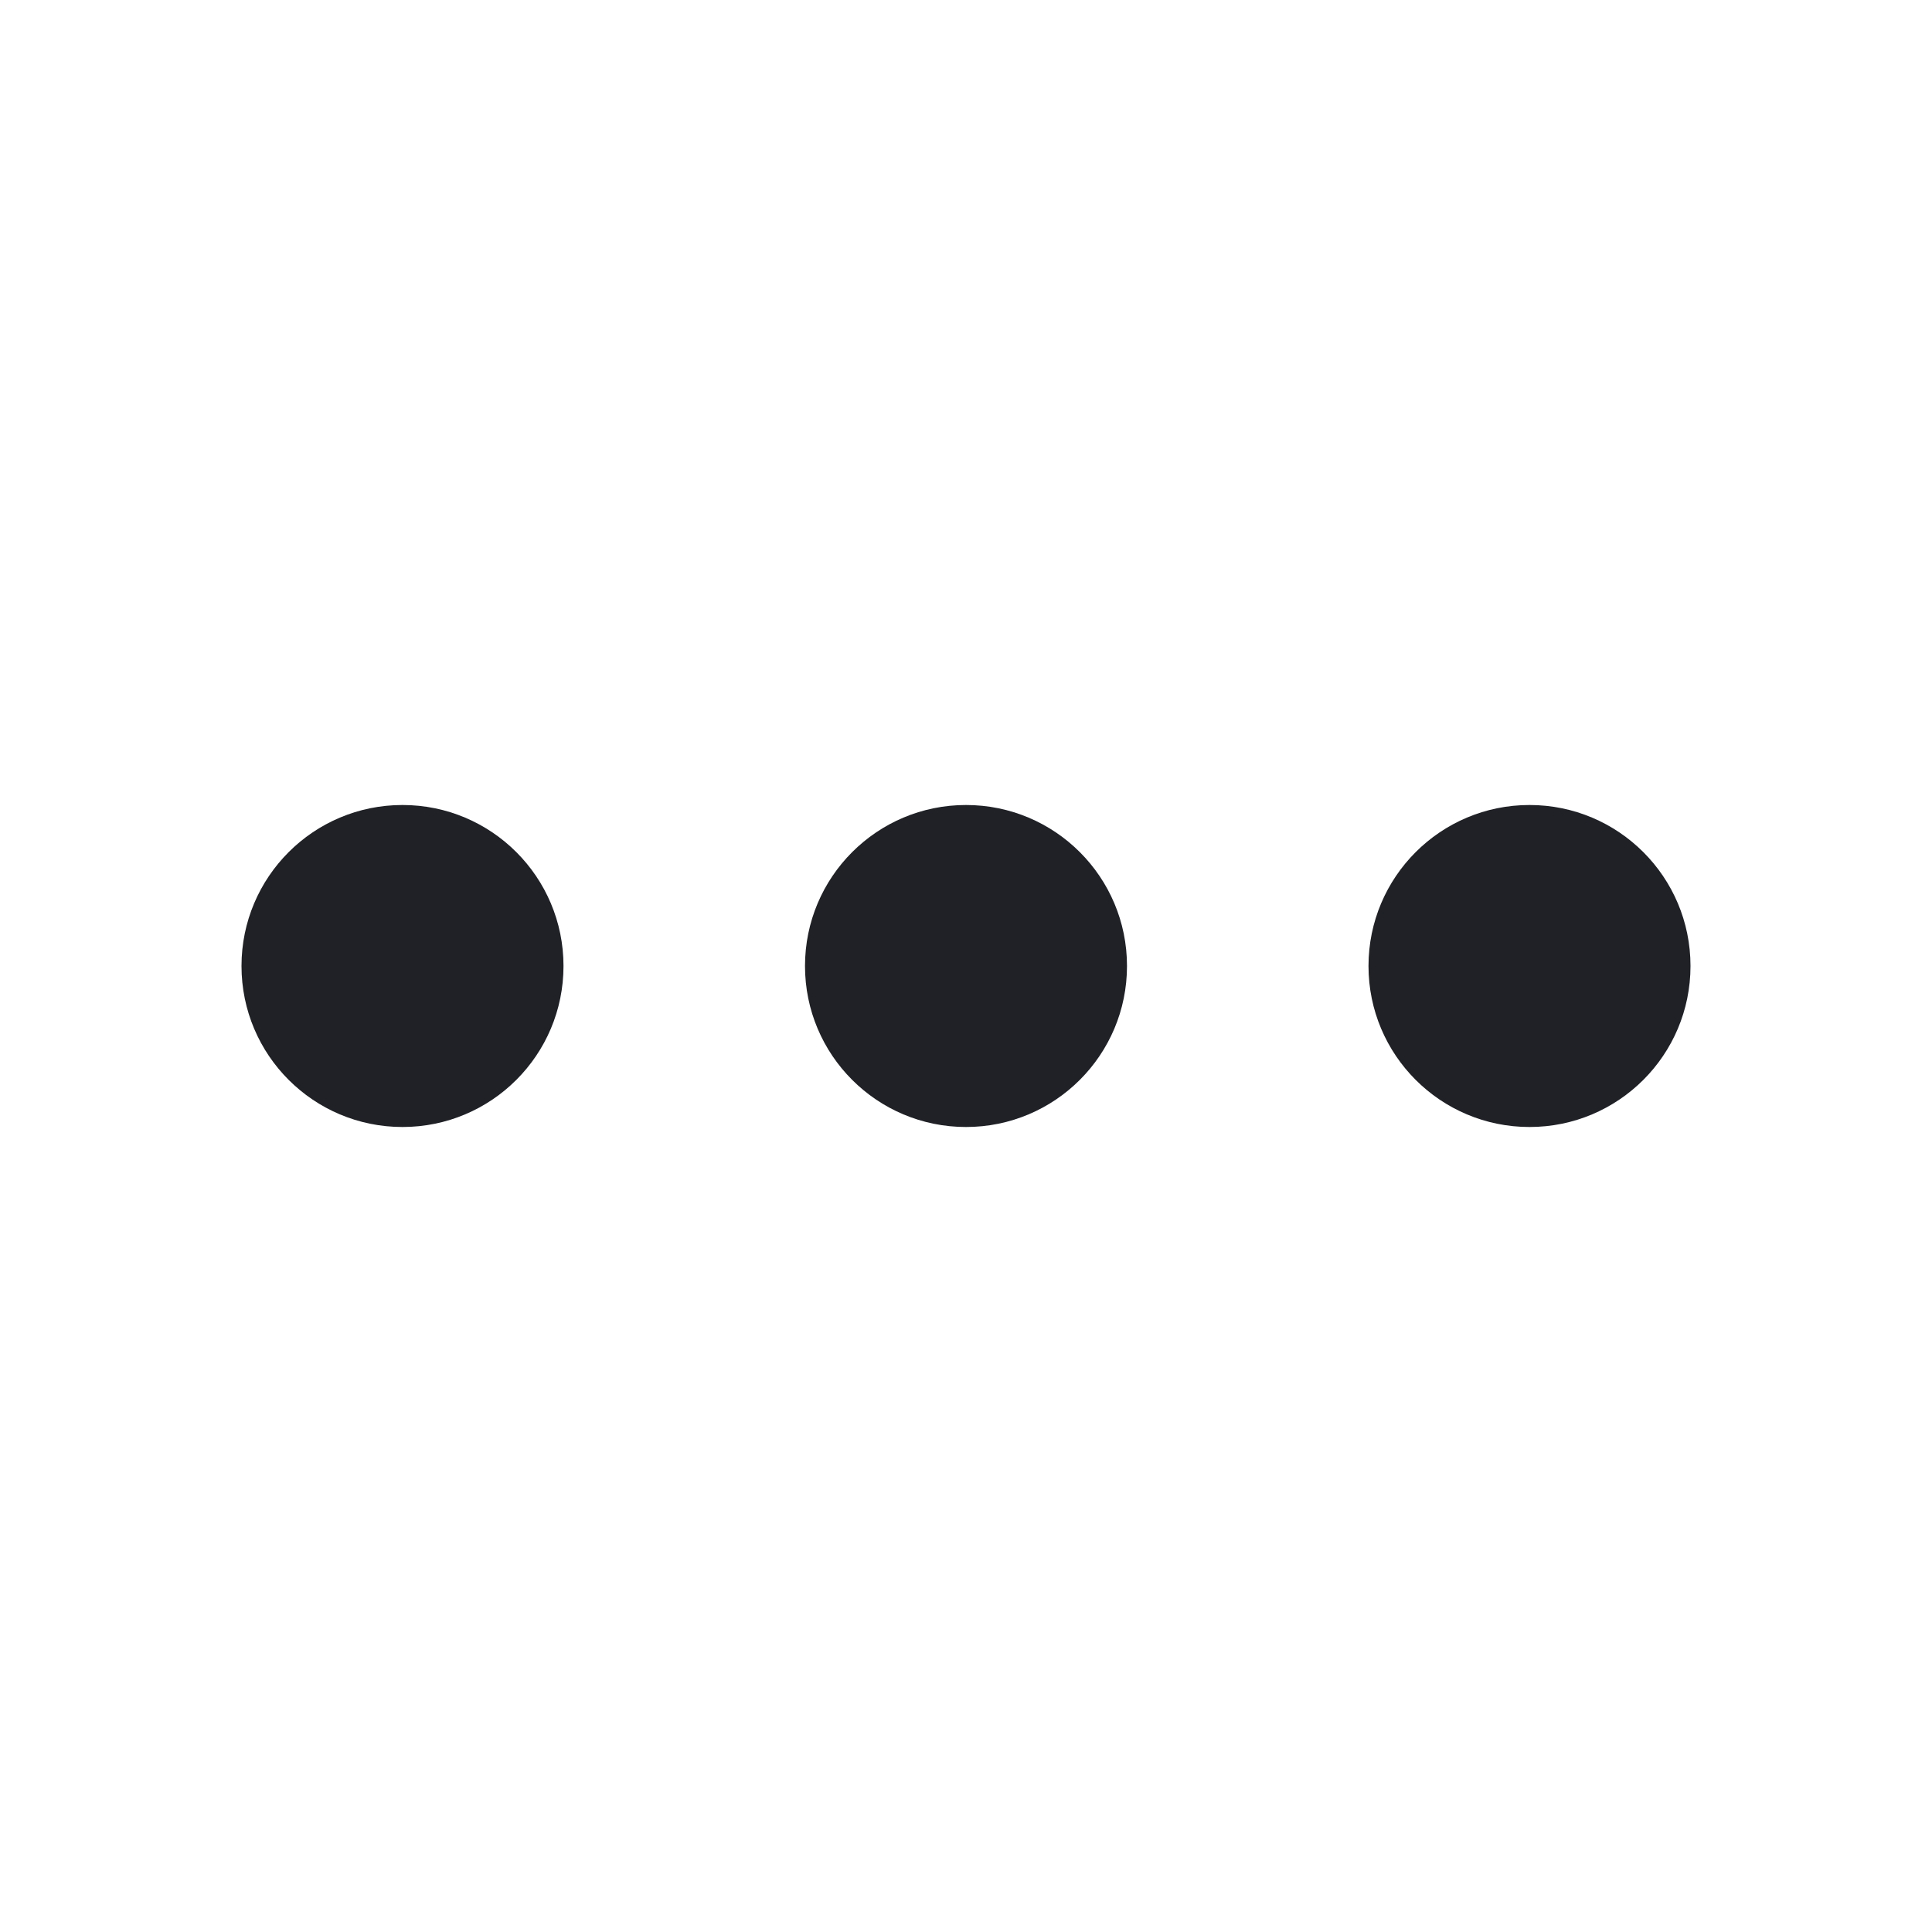
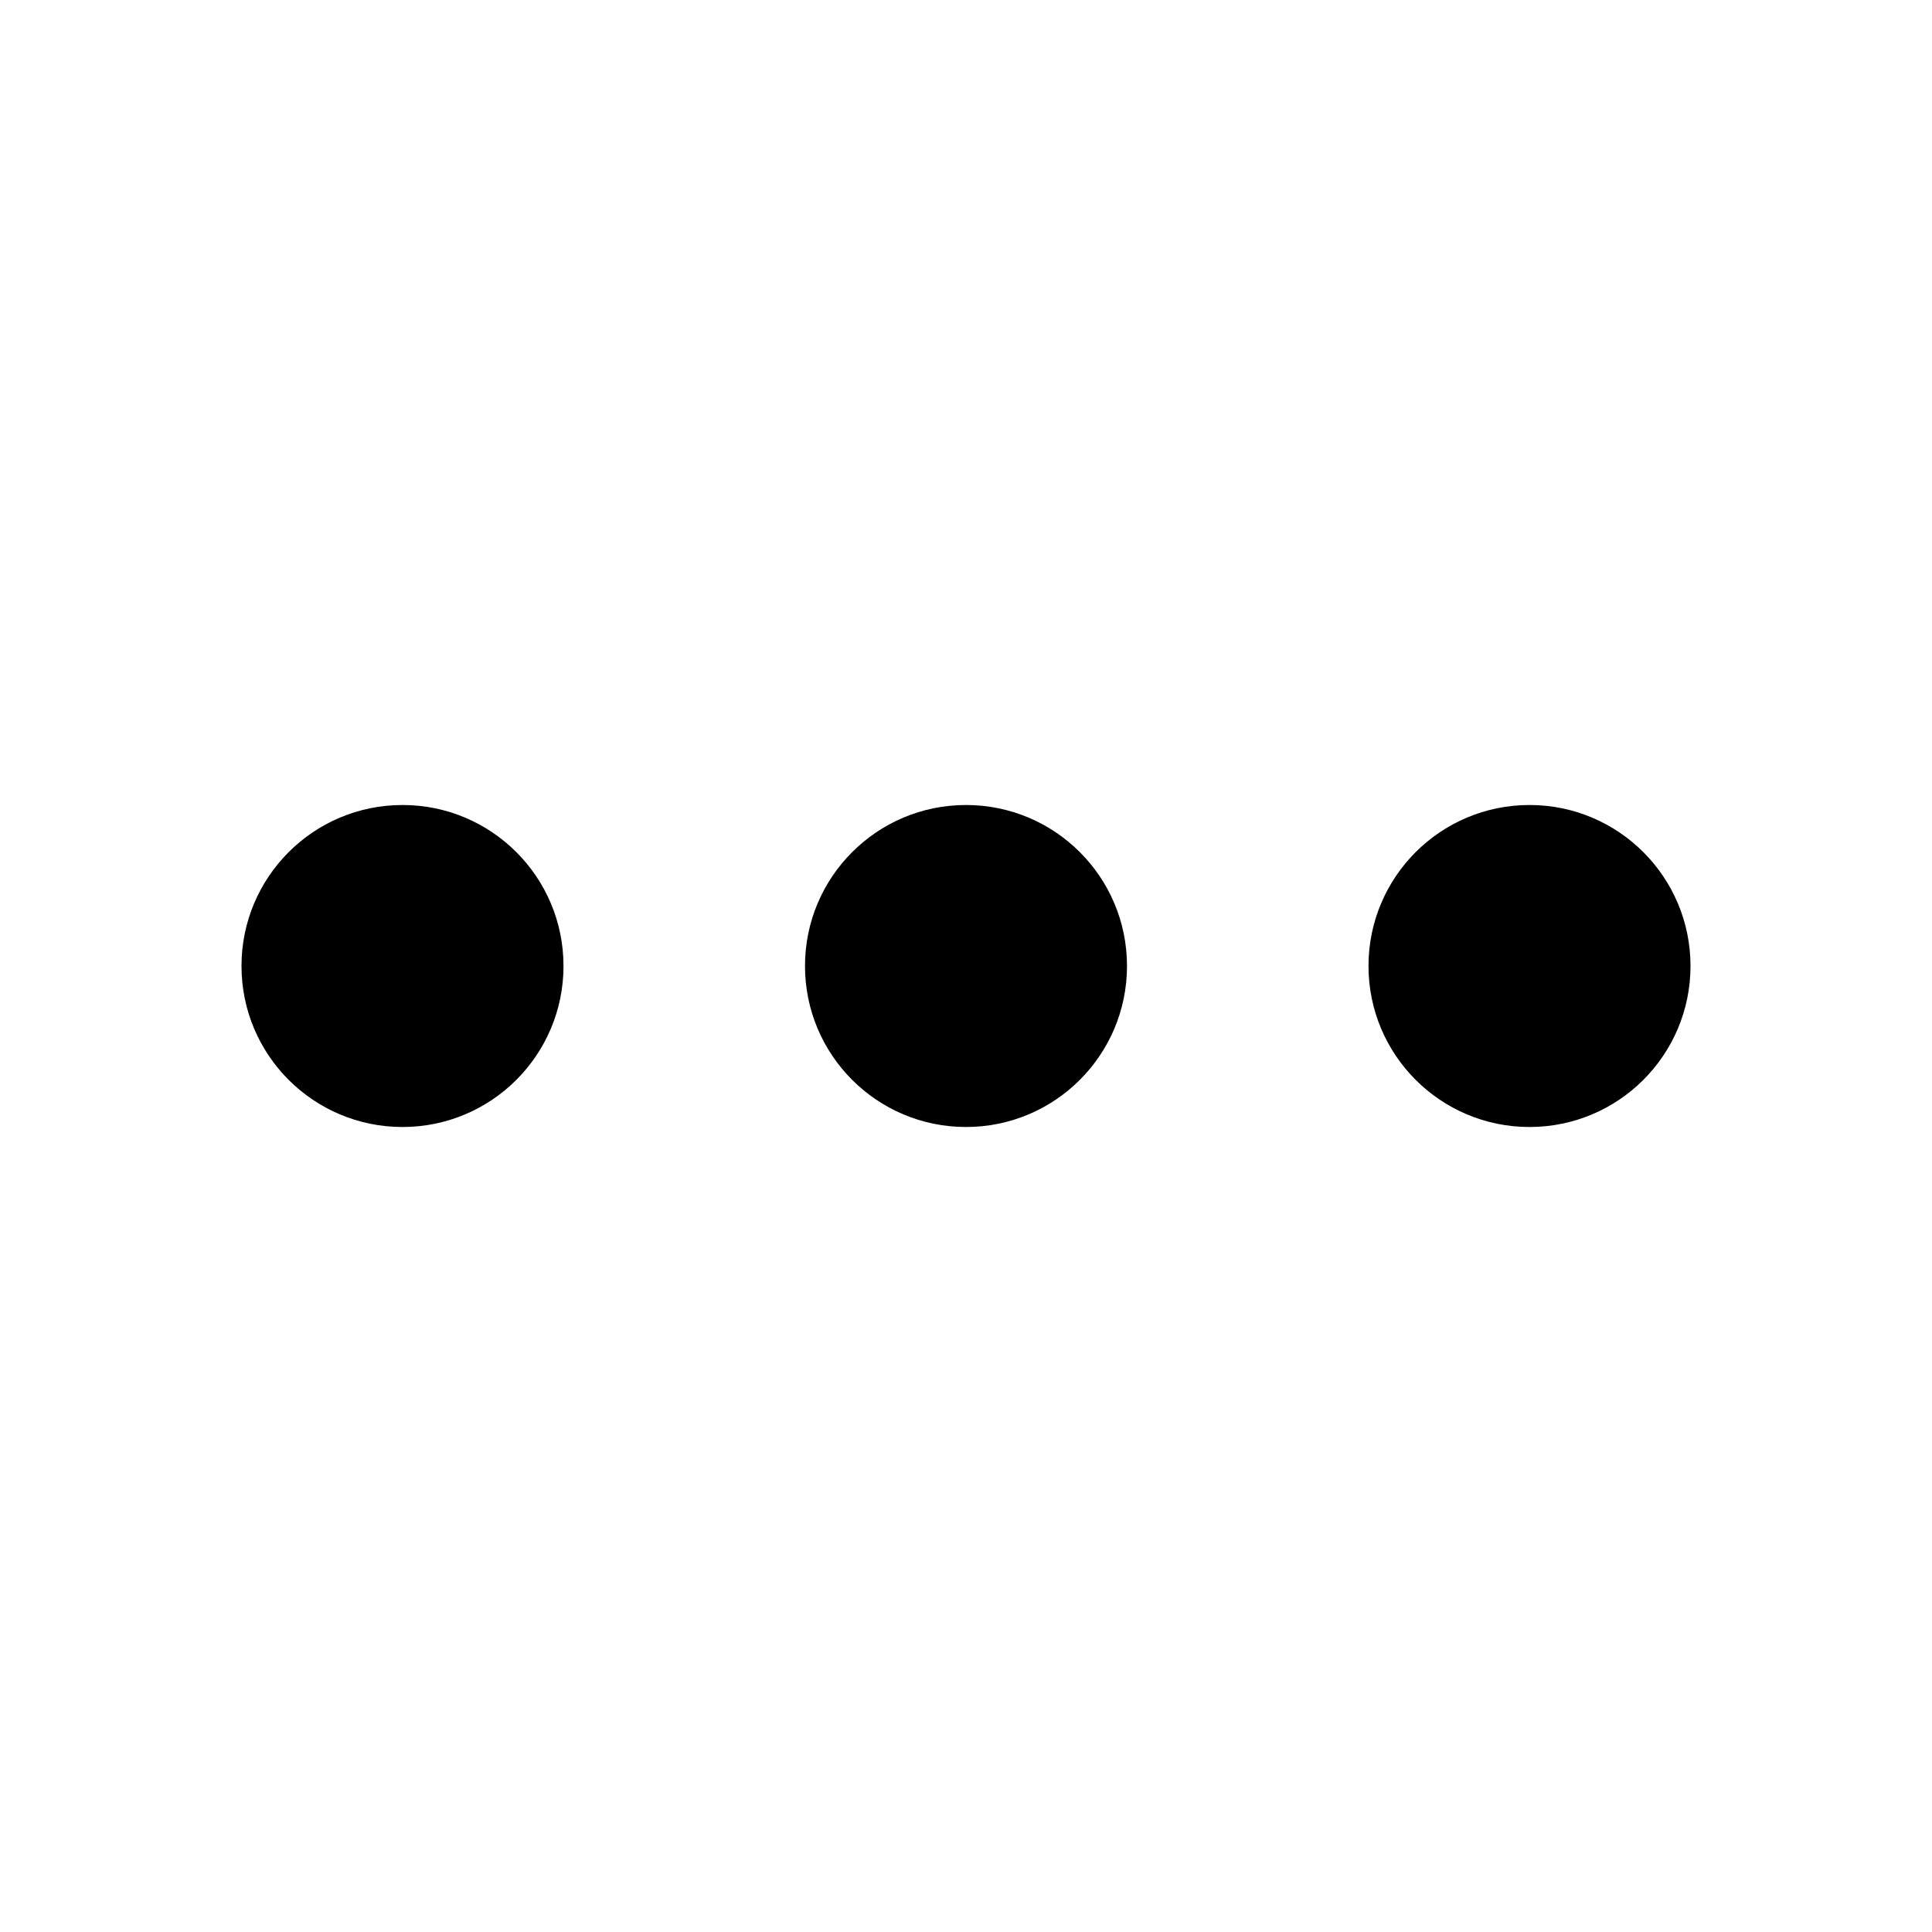
<svg xmlns="http://www.w3.org/2000/svg" width="24" height="24" viewBox="0 0 24 24" fill="none">
-   <path d="M5 10C6.105 10 7 10.895 7 12C7 13.105 6.105 14 5 14C3.895 14 3 13.105 3 12C3 10.895 3.895 10 5 10ZM12 10C13.105 10 14 10.895 14 12C14 13.105 13.105 14 12 14C10.895 14 10 13.105 10 12C10 10.895 10.895 10 12 10ZM19 10C20.105 10 21 10.895 21 12C21 13.105 20.105 14 19 14C17.895 14 17 13.105 17 12C17 10.895 17.895 10 19 10Z" fill="#1F2126" />
+   <path d="M5 10C6.105 10 7 10.895 7 12C7 13.105 6.105 14 5 14C3.895 14 3 13.105 3 12C3 10.895 3.895 10 5 10ZM12 10C13.105 10 14 10.895 14 12C14 13.105 13.105 14 12 14C10.895 14 10 13.105 10 12C10 10.895 10.895 10 12 10ZM19 10C20.105 10 21 10.895 21 12C21 13.105 20.105 14 19 14C17.895 14 17 13.105 17 12C17 10.895 17.895 10 19 10Z" fill="currentColor" />
</svg>
